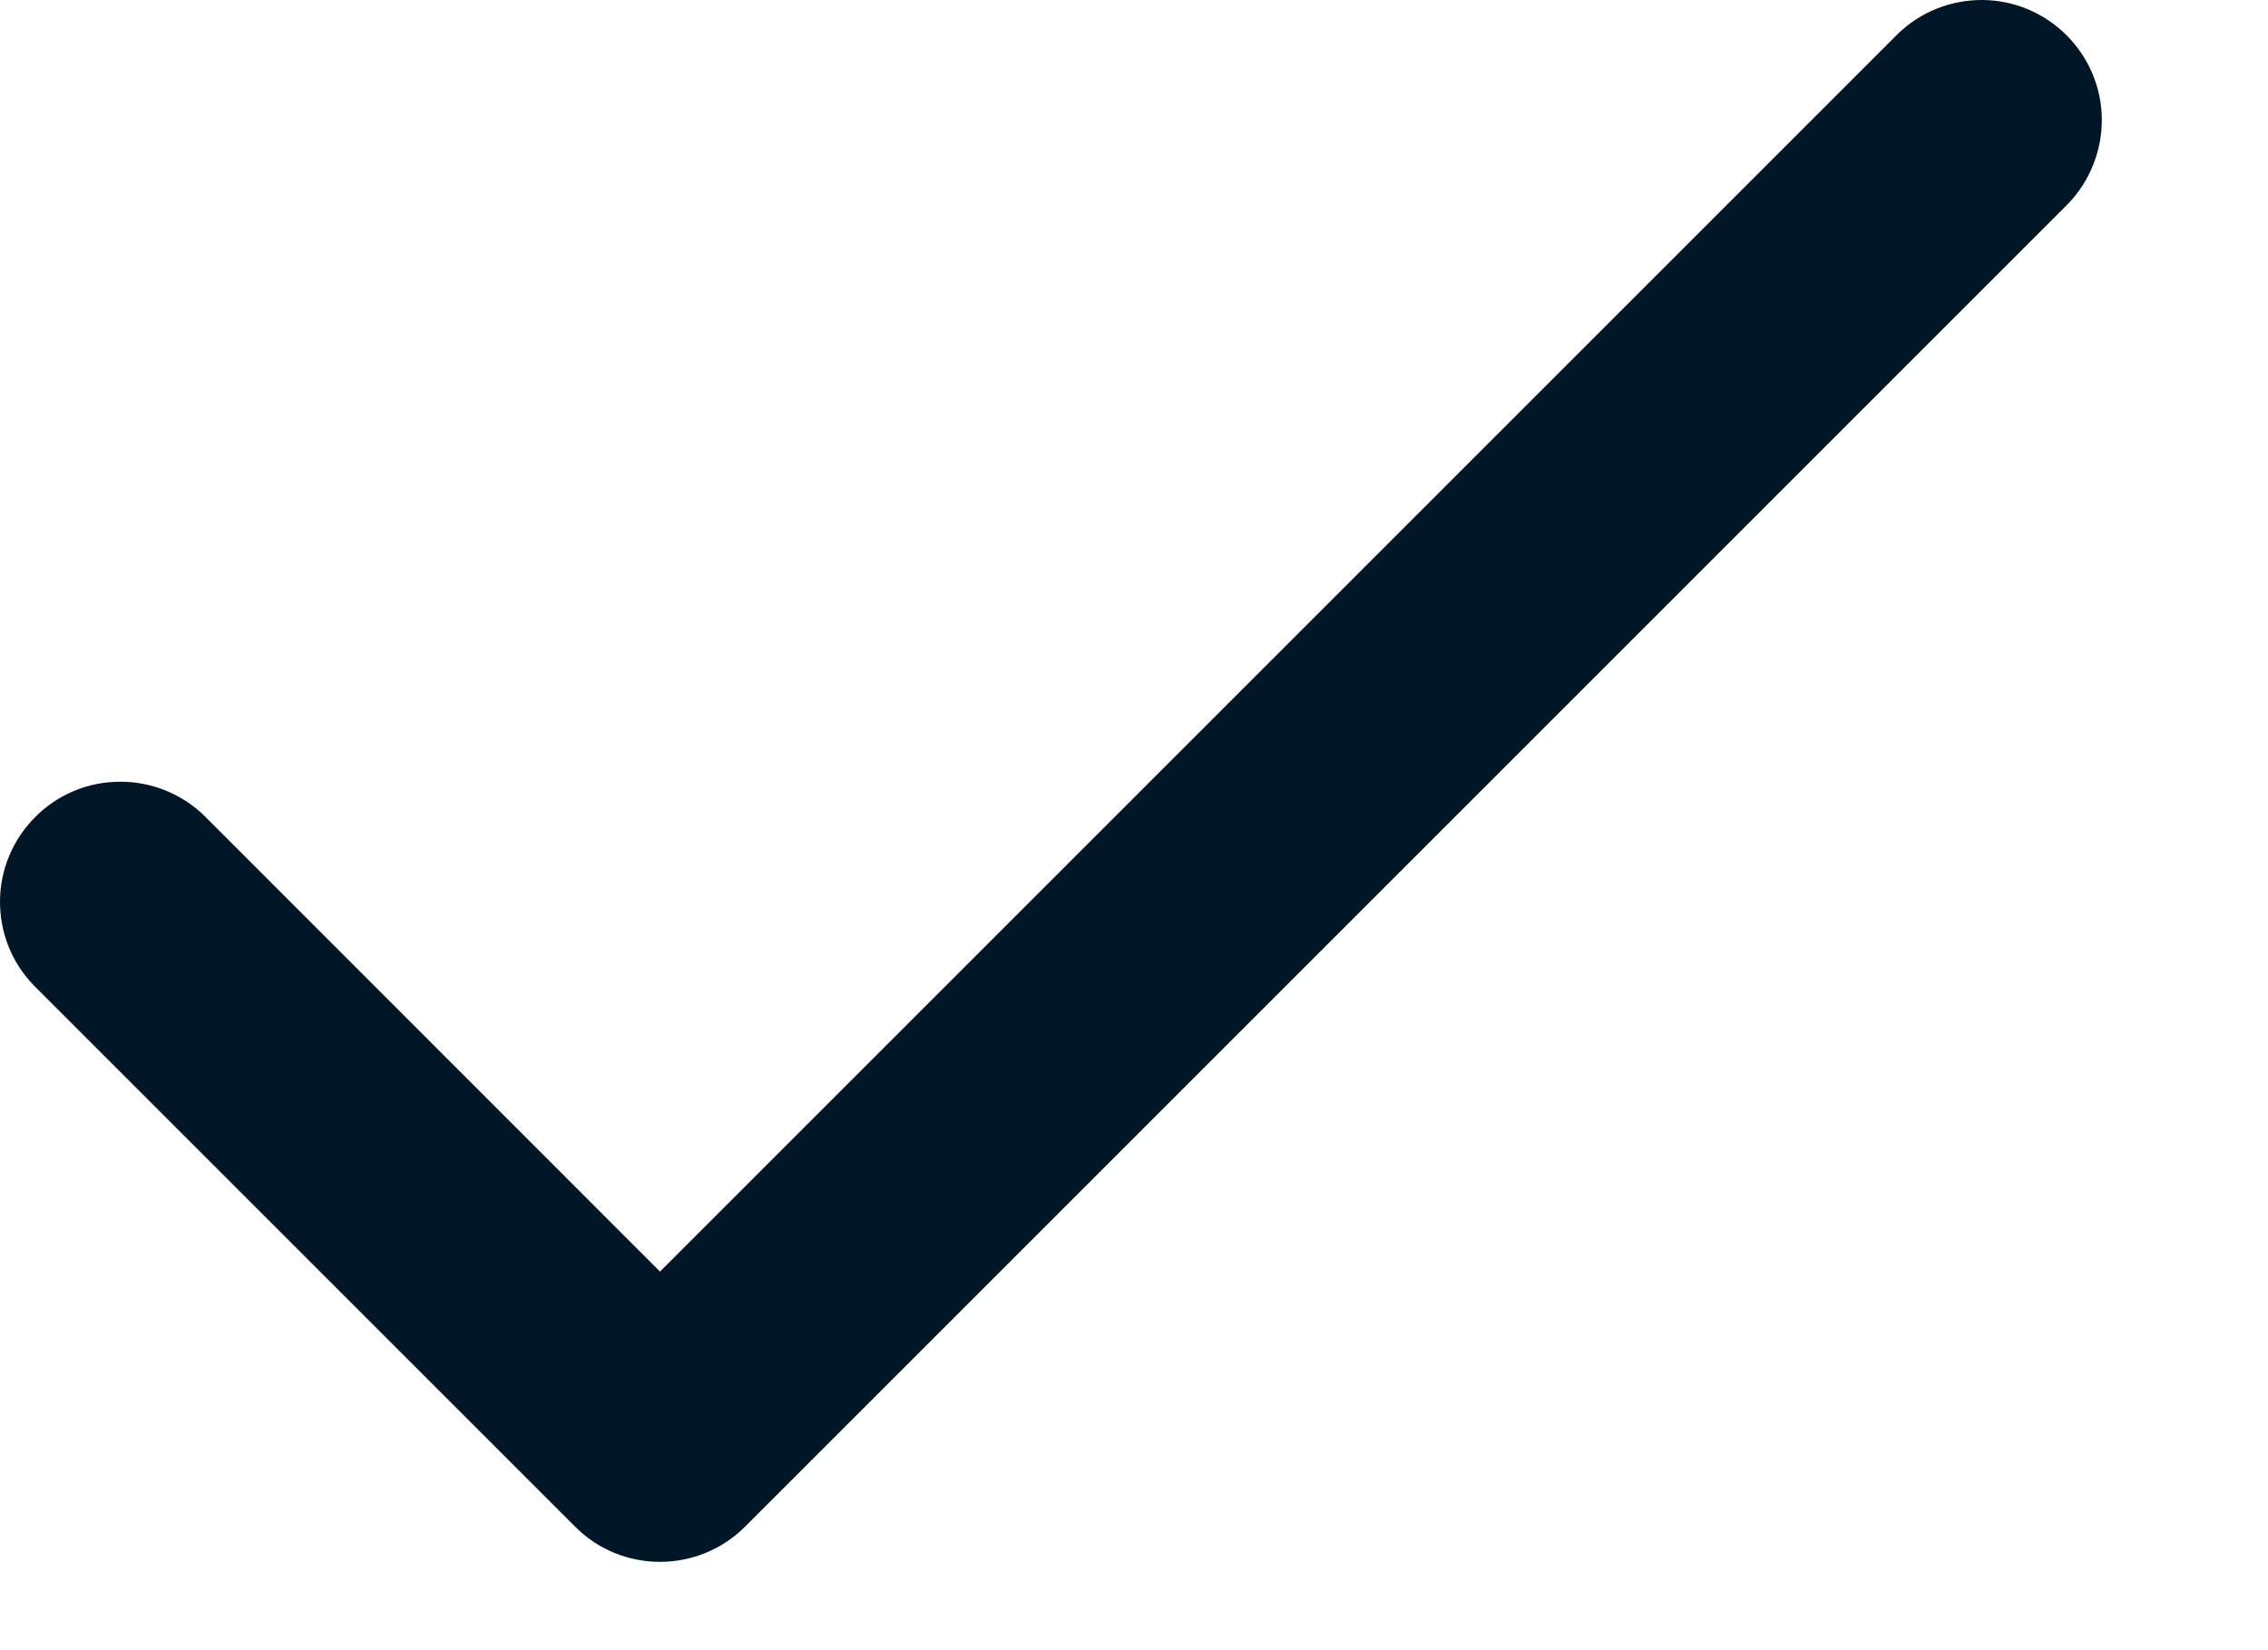
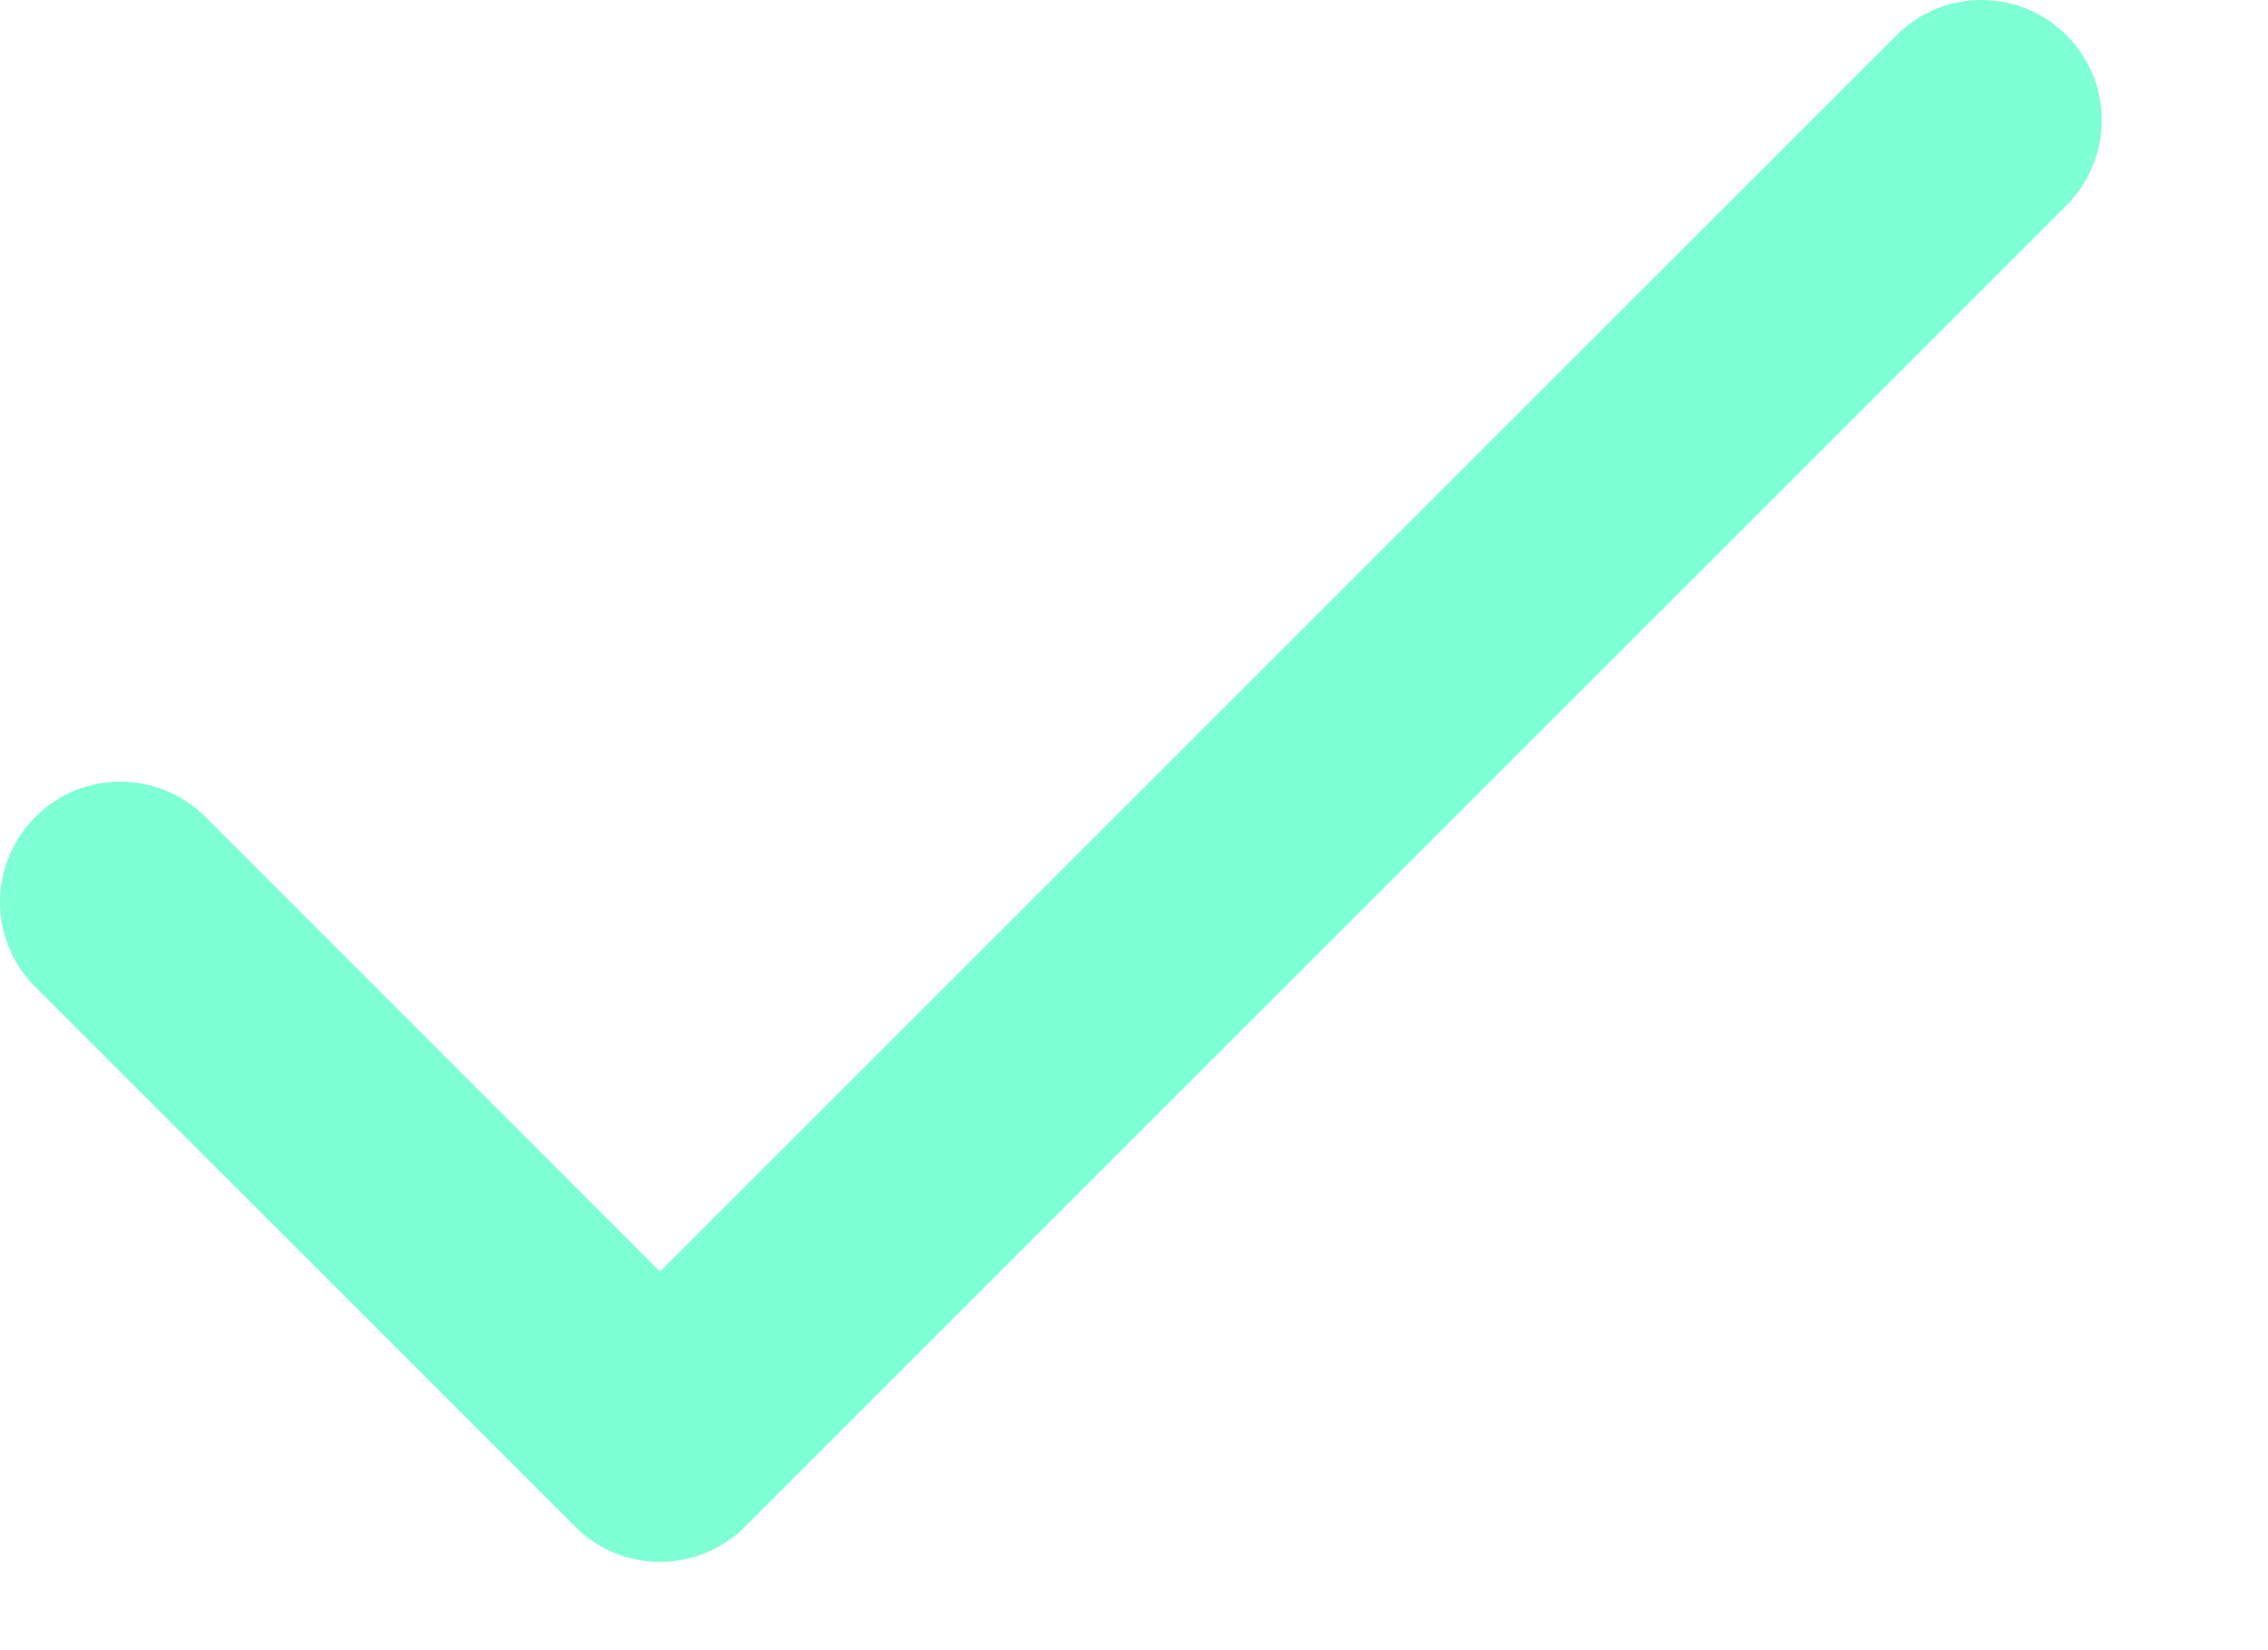
<svg xmlns="http://www.w3.org/2000/svg" width="11" height="8" viewBox="0 0 11 8" fill="none">
-   <path d="M3.201 6.168L0.989 3.955C0.879 3.849 0.731 3.79 0.578 3.792C0.425 3.793 0.279 3.854 0.171 3.963C0.063 4.071 0.001 4.217 2.20515e-05 4.37C-0.001 4.523 0.057 4.67 0.164 4.78L2.789 7.405C2.898 7.515 3.046 7.576 3.201 7.576C3.356 7.576 3.504 7.515 3.614 7.405L10.03 0.989C10.136 0.879 10.195 0.731 10.194 0.578C10.193 0.425 10.131 0.279 10.023 0.171C9.915 0.063 9.769 0.001 9.616 2.20514e-05C9.463 -0.001 9.315 0.057 9.205 0.164L3.201 6.168Z" fill="#011627" />
+   <path d="M3.201 6.168L0.989 3.955C0.879 3.849 0.731 3.79 0.578 3.792C0.425 3.793 0.279 3.854 0.171 3.963C0.063 4.071 0.001 4.217 2.20515e-05 4.37C-0.001 4.523 0.057 4.67 0.164 4.78L2.789 7.405C2.898 7.515 3.046 7.576 3.201 7.576C3.356 7.576 3.504 7.515 3.614 7.405L10.03 0.989C10.136 0.879 10.195 0.731 10.194 0.578C10.193 0.425 10.131 0.279 10.023 0.171C9.915 0.063 9.769 0.001 9.616 2.20514e-05C9.463 -0.001 9.315 0.057 9.205 0.164L3.201 6.168Z" fill="aquamarine" />
</svg>
